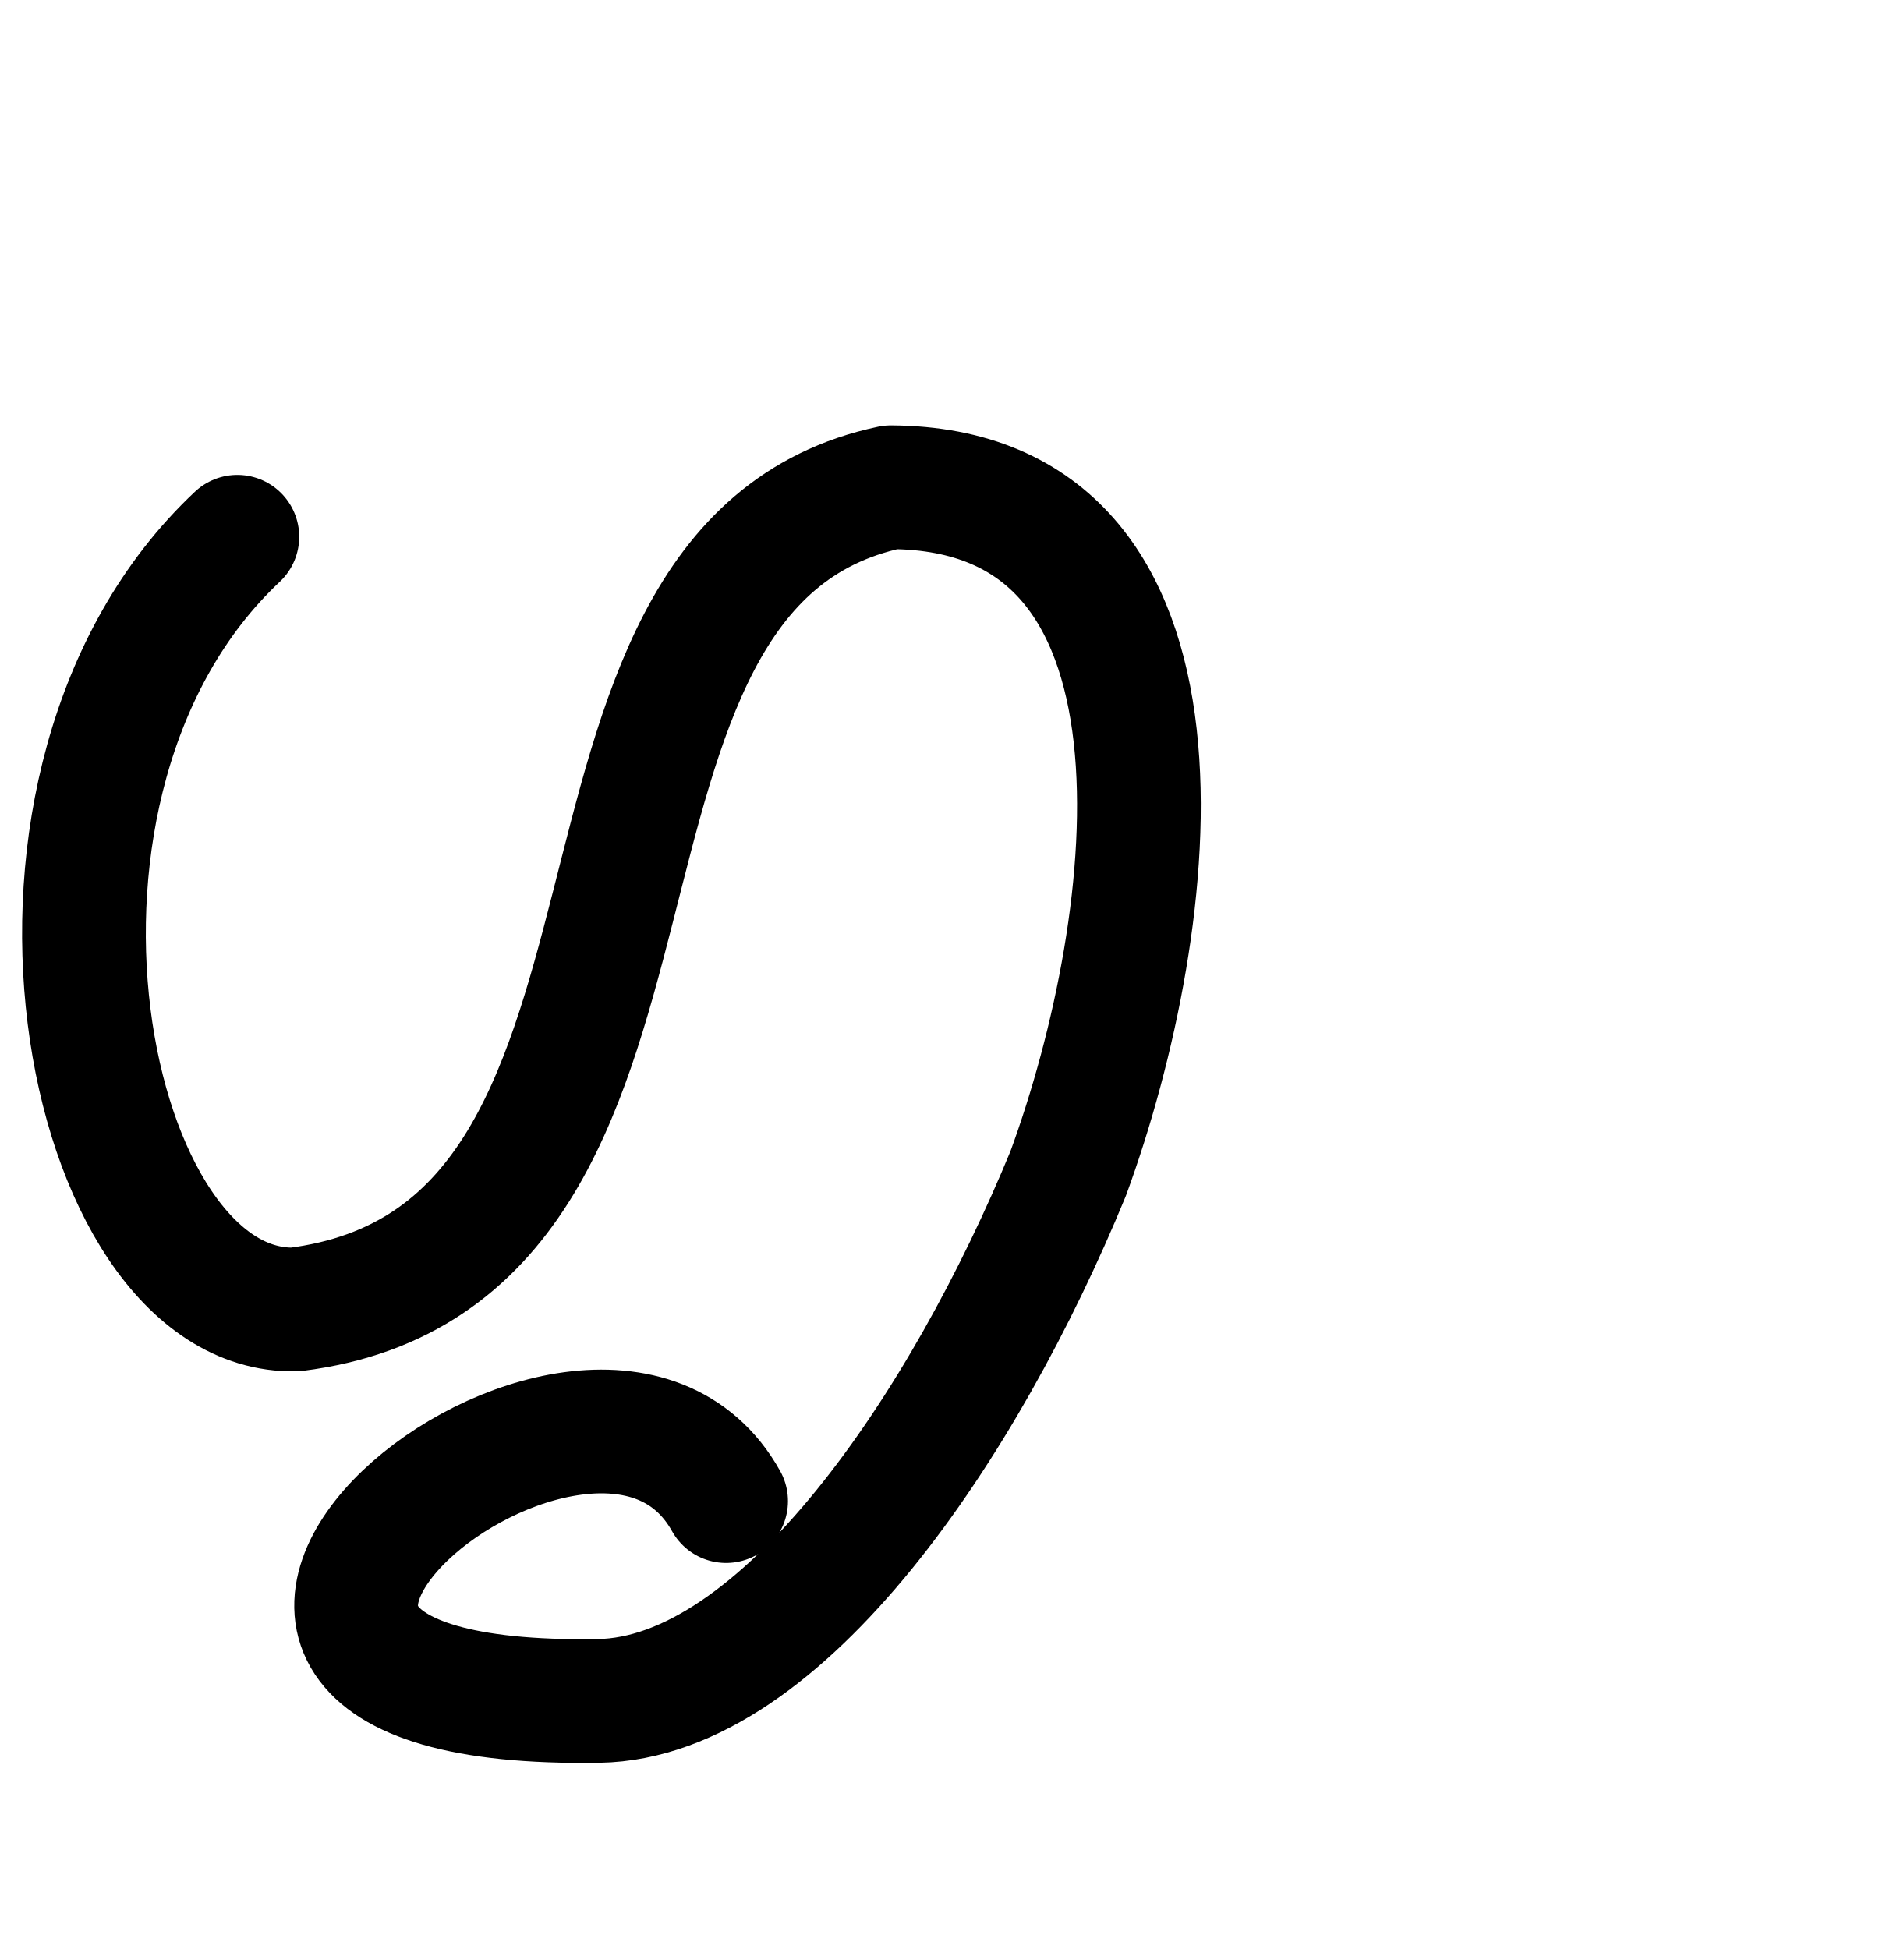
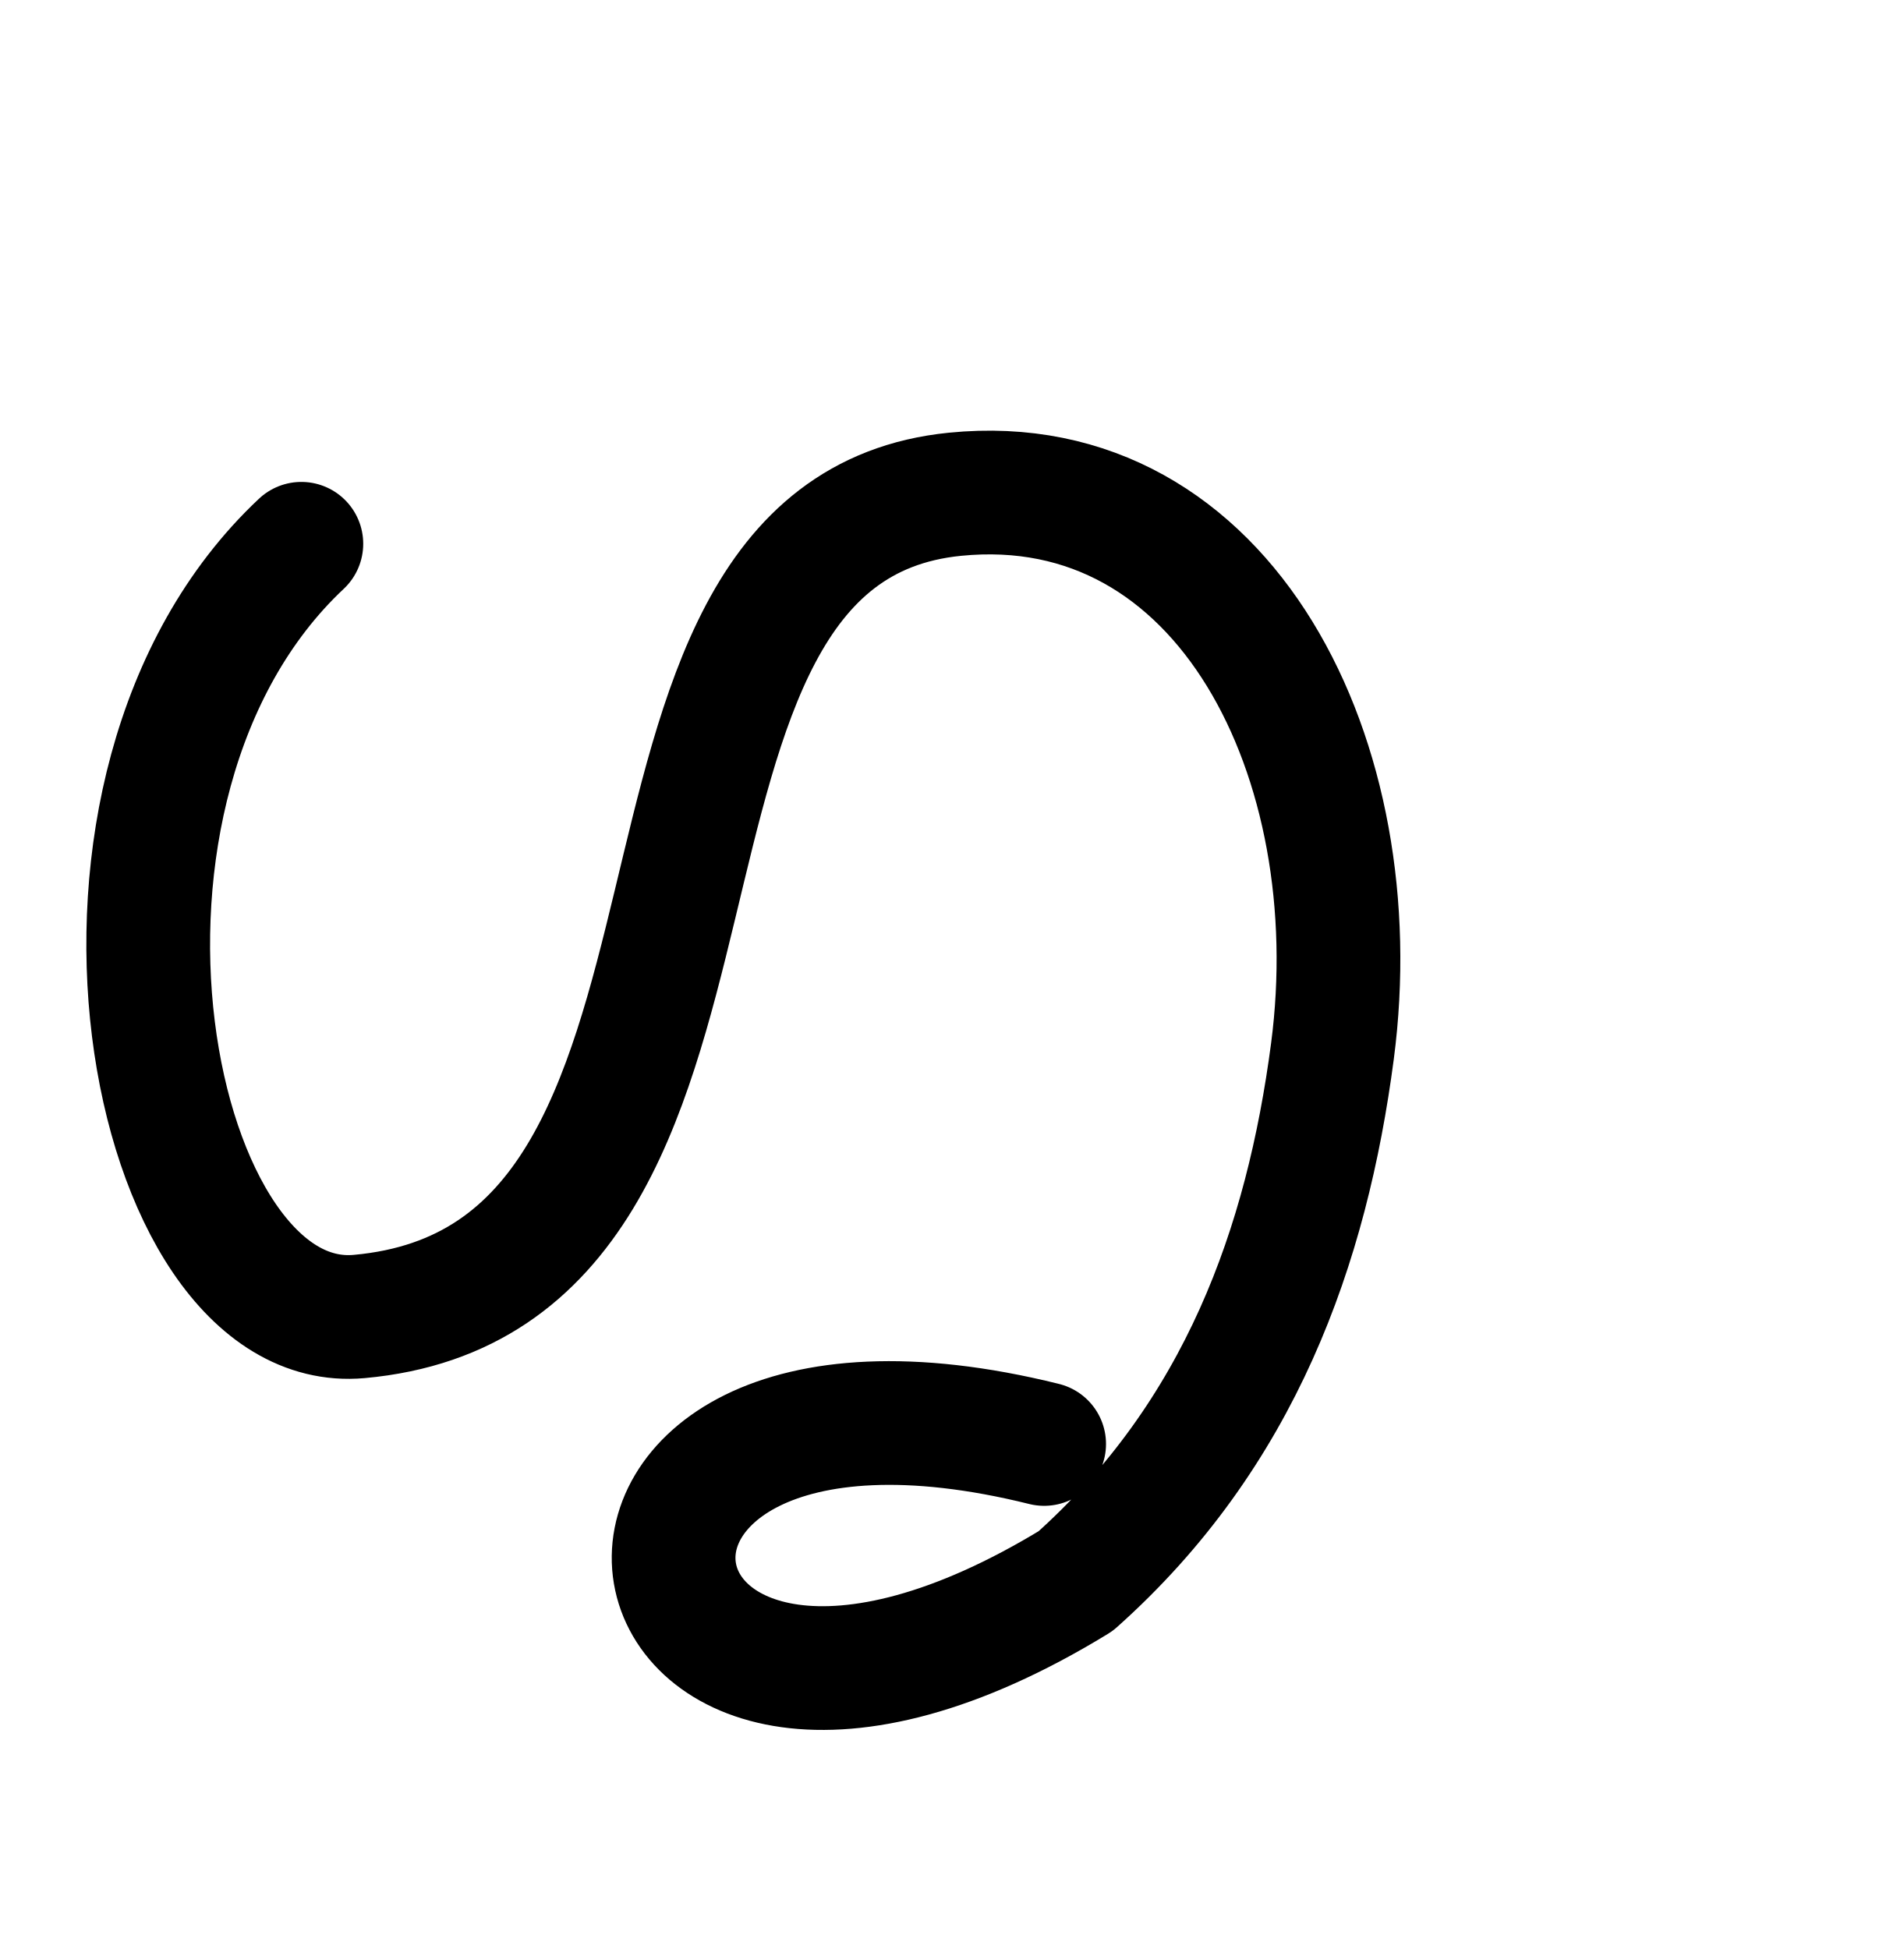
<svg xmlns="http://www.w3.org/2000/svg" width="2000" height="2048" id="svg2992" version="1.1">
  <defs id="defs5498" />
  <g id="layer1" transform="translate(0,1048)">
-     <path style="fill:none;stroke:#000000;stroke-width:130;stroke-linecap:round;stroke-linejoin:round;stroke-miterlimit:4;stroke-dasharray:none;stroke-opacity:1" d="M 249.372,-483.974 C -23.734,-227.561 86.789,332.399 310.062,328 760.423,271.731 540.599,-452.339 936.025,-536 c 338.226,1.641 284.256,454.165 186.215,721.319 C 1014.075,448.332 822.238,736.137 628.988,739.305 47.437,748.838 624,280 762.9,529.345" id="path3030" />
+     <path style="fill:none;stroke:#000000;stroke-width:130;stroke-linecap:round;stroke-linejoin:round;stroke-miterlimit:4;stroke-dasharray:none;stroke-opacity:1" d="M 316.627,-476.601 C 43.521,-220.188 154.901,355.404 377.317,335.373 829.351,294.662 601.111,-488.36 1003.281,-528.627 1288.272,-557.162 1440,-248 1399.966,56.579 1373.09,261.055 1303.152,459.119 1130.203,613.378 620.52,925.134 528,328 1097.06,469.318" id="path3030" />
  </g>
</svg>
